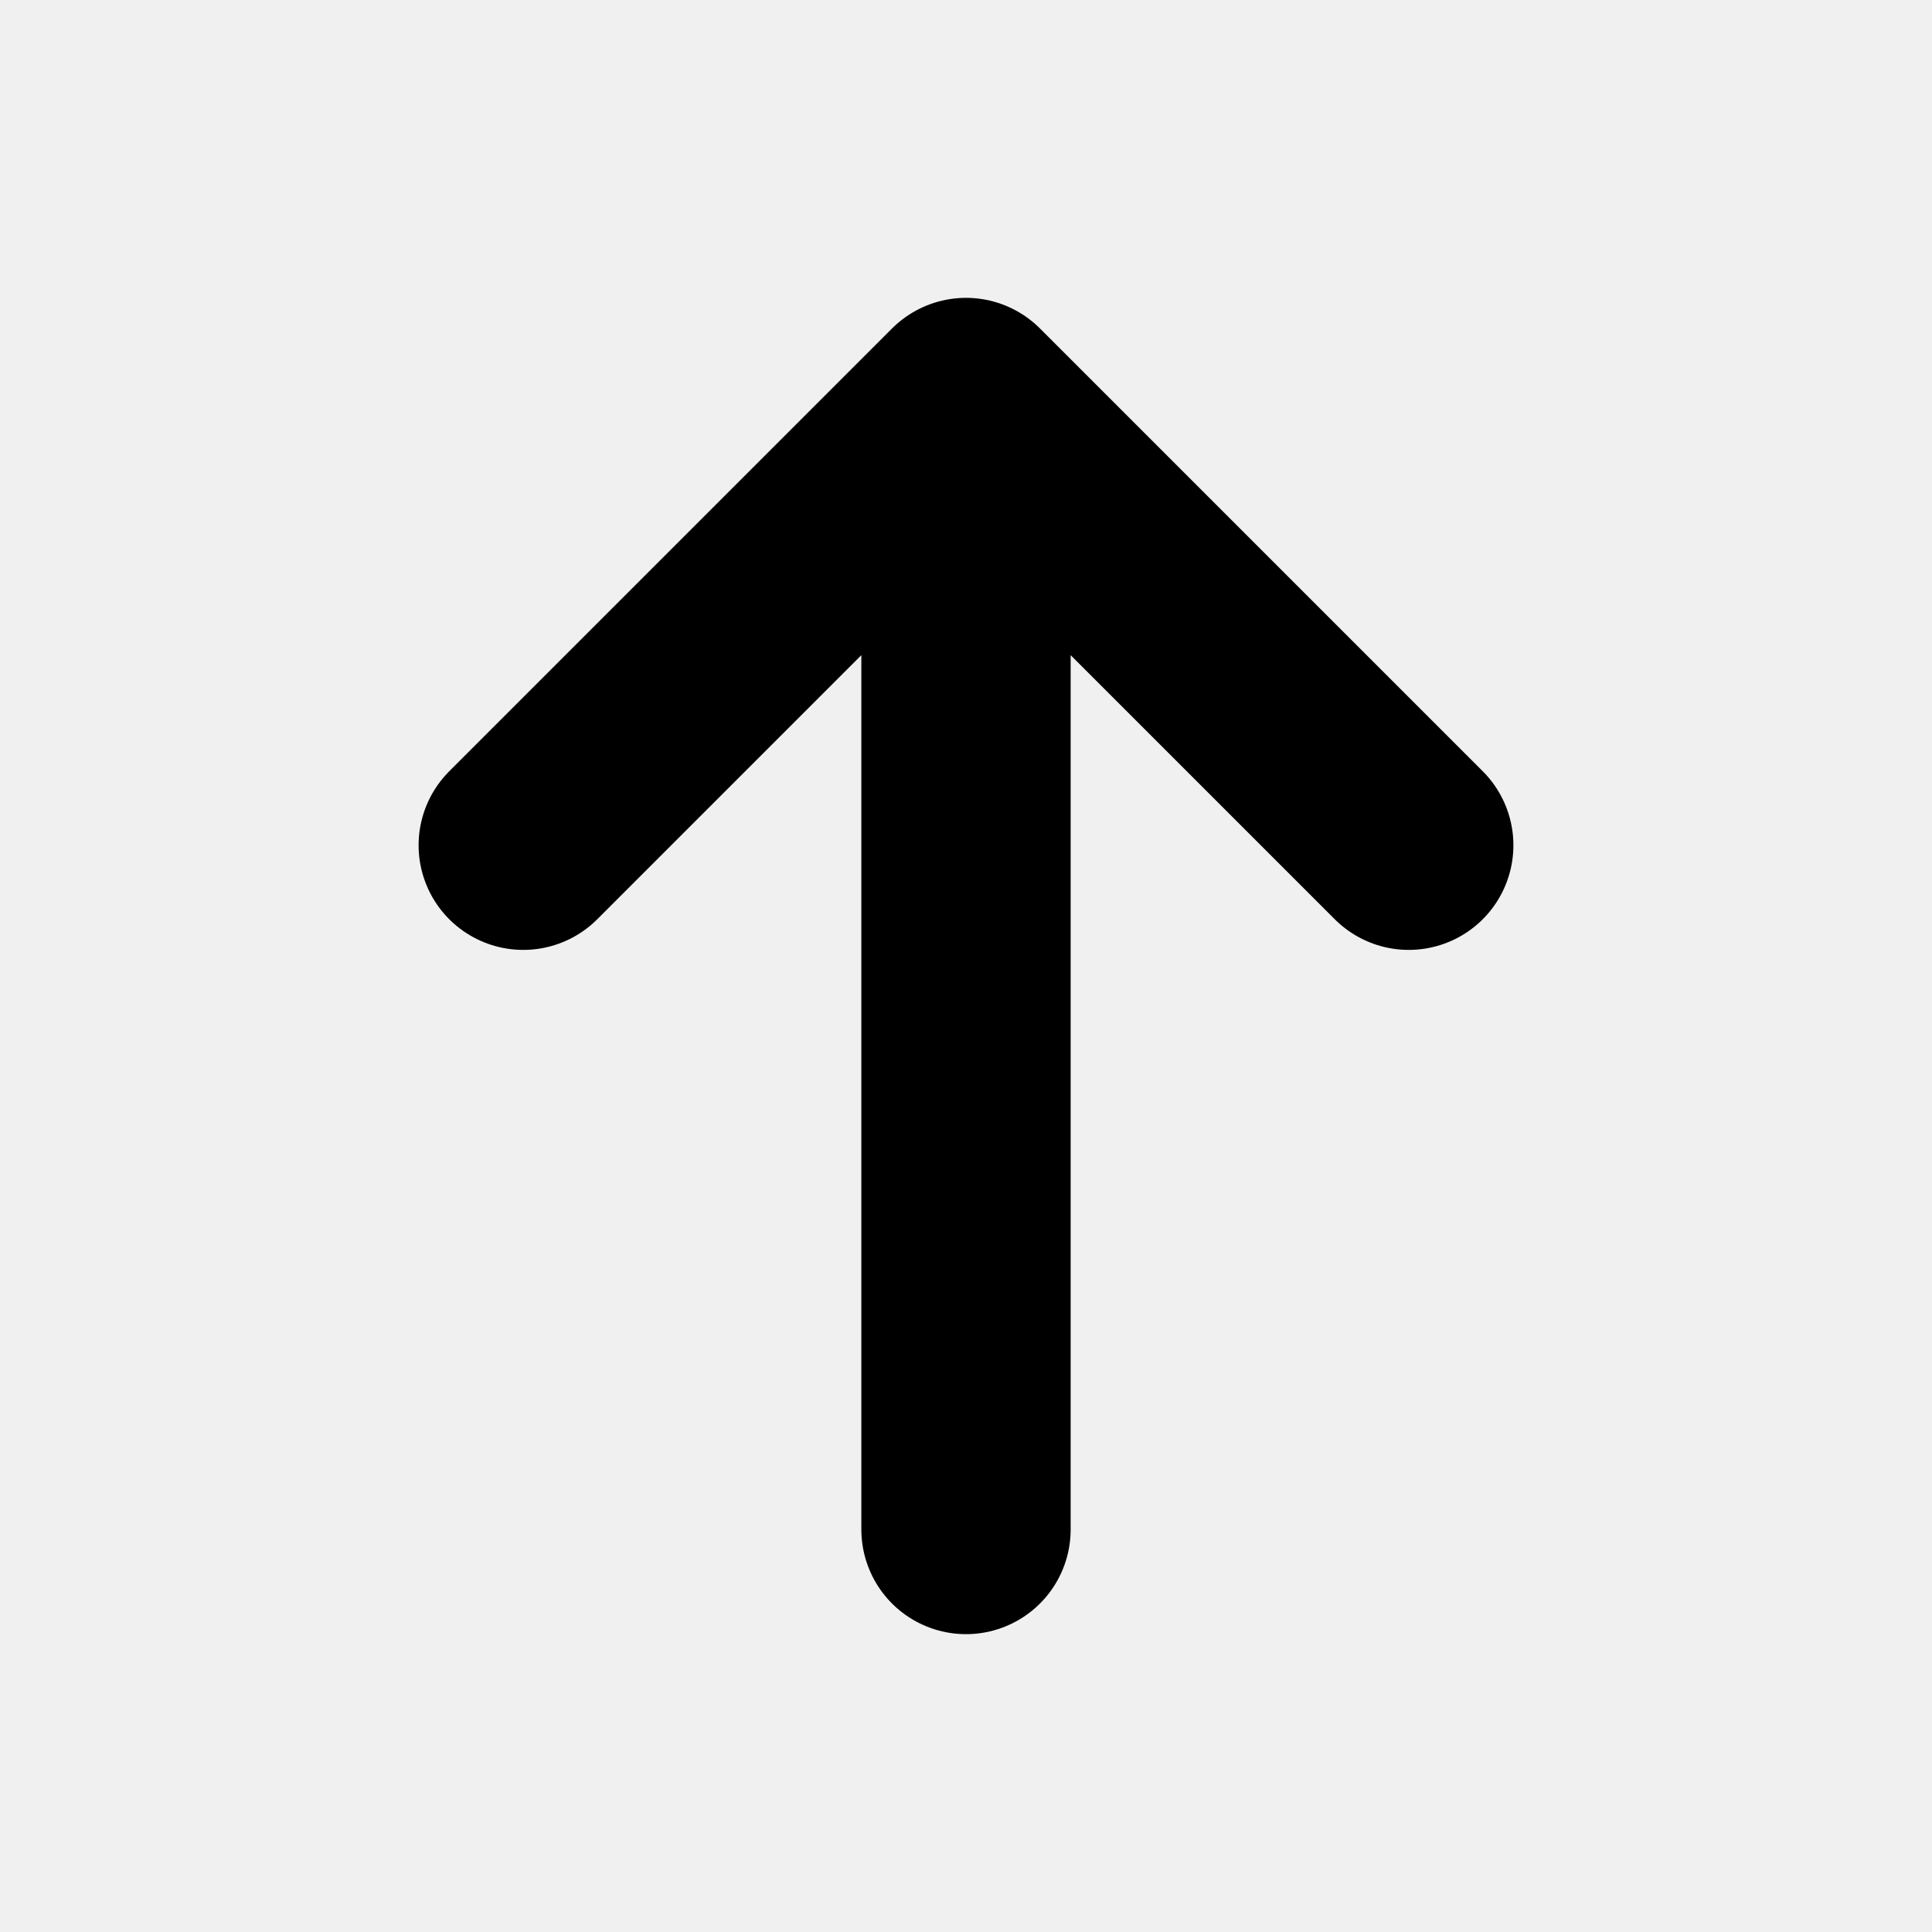
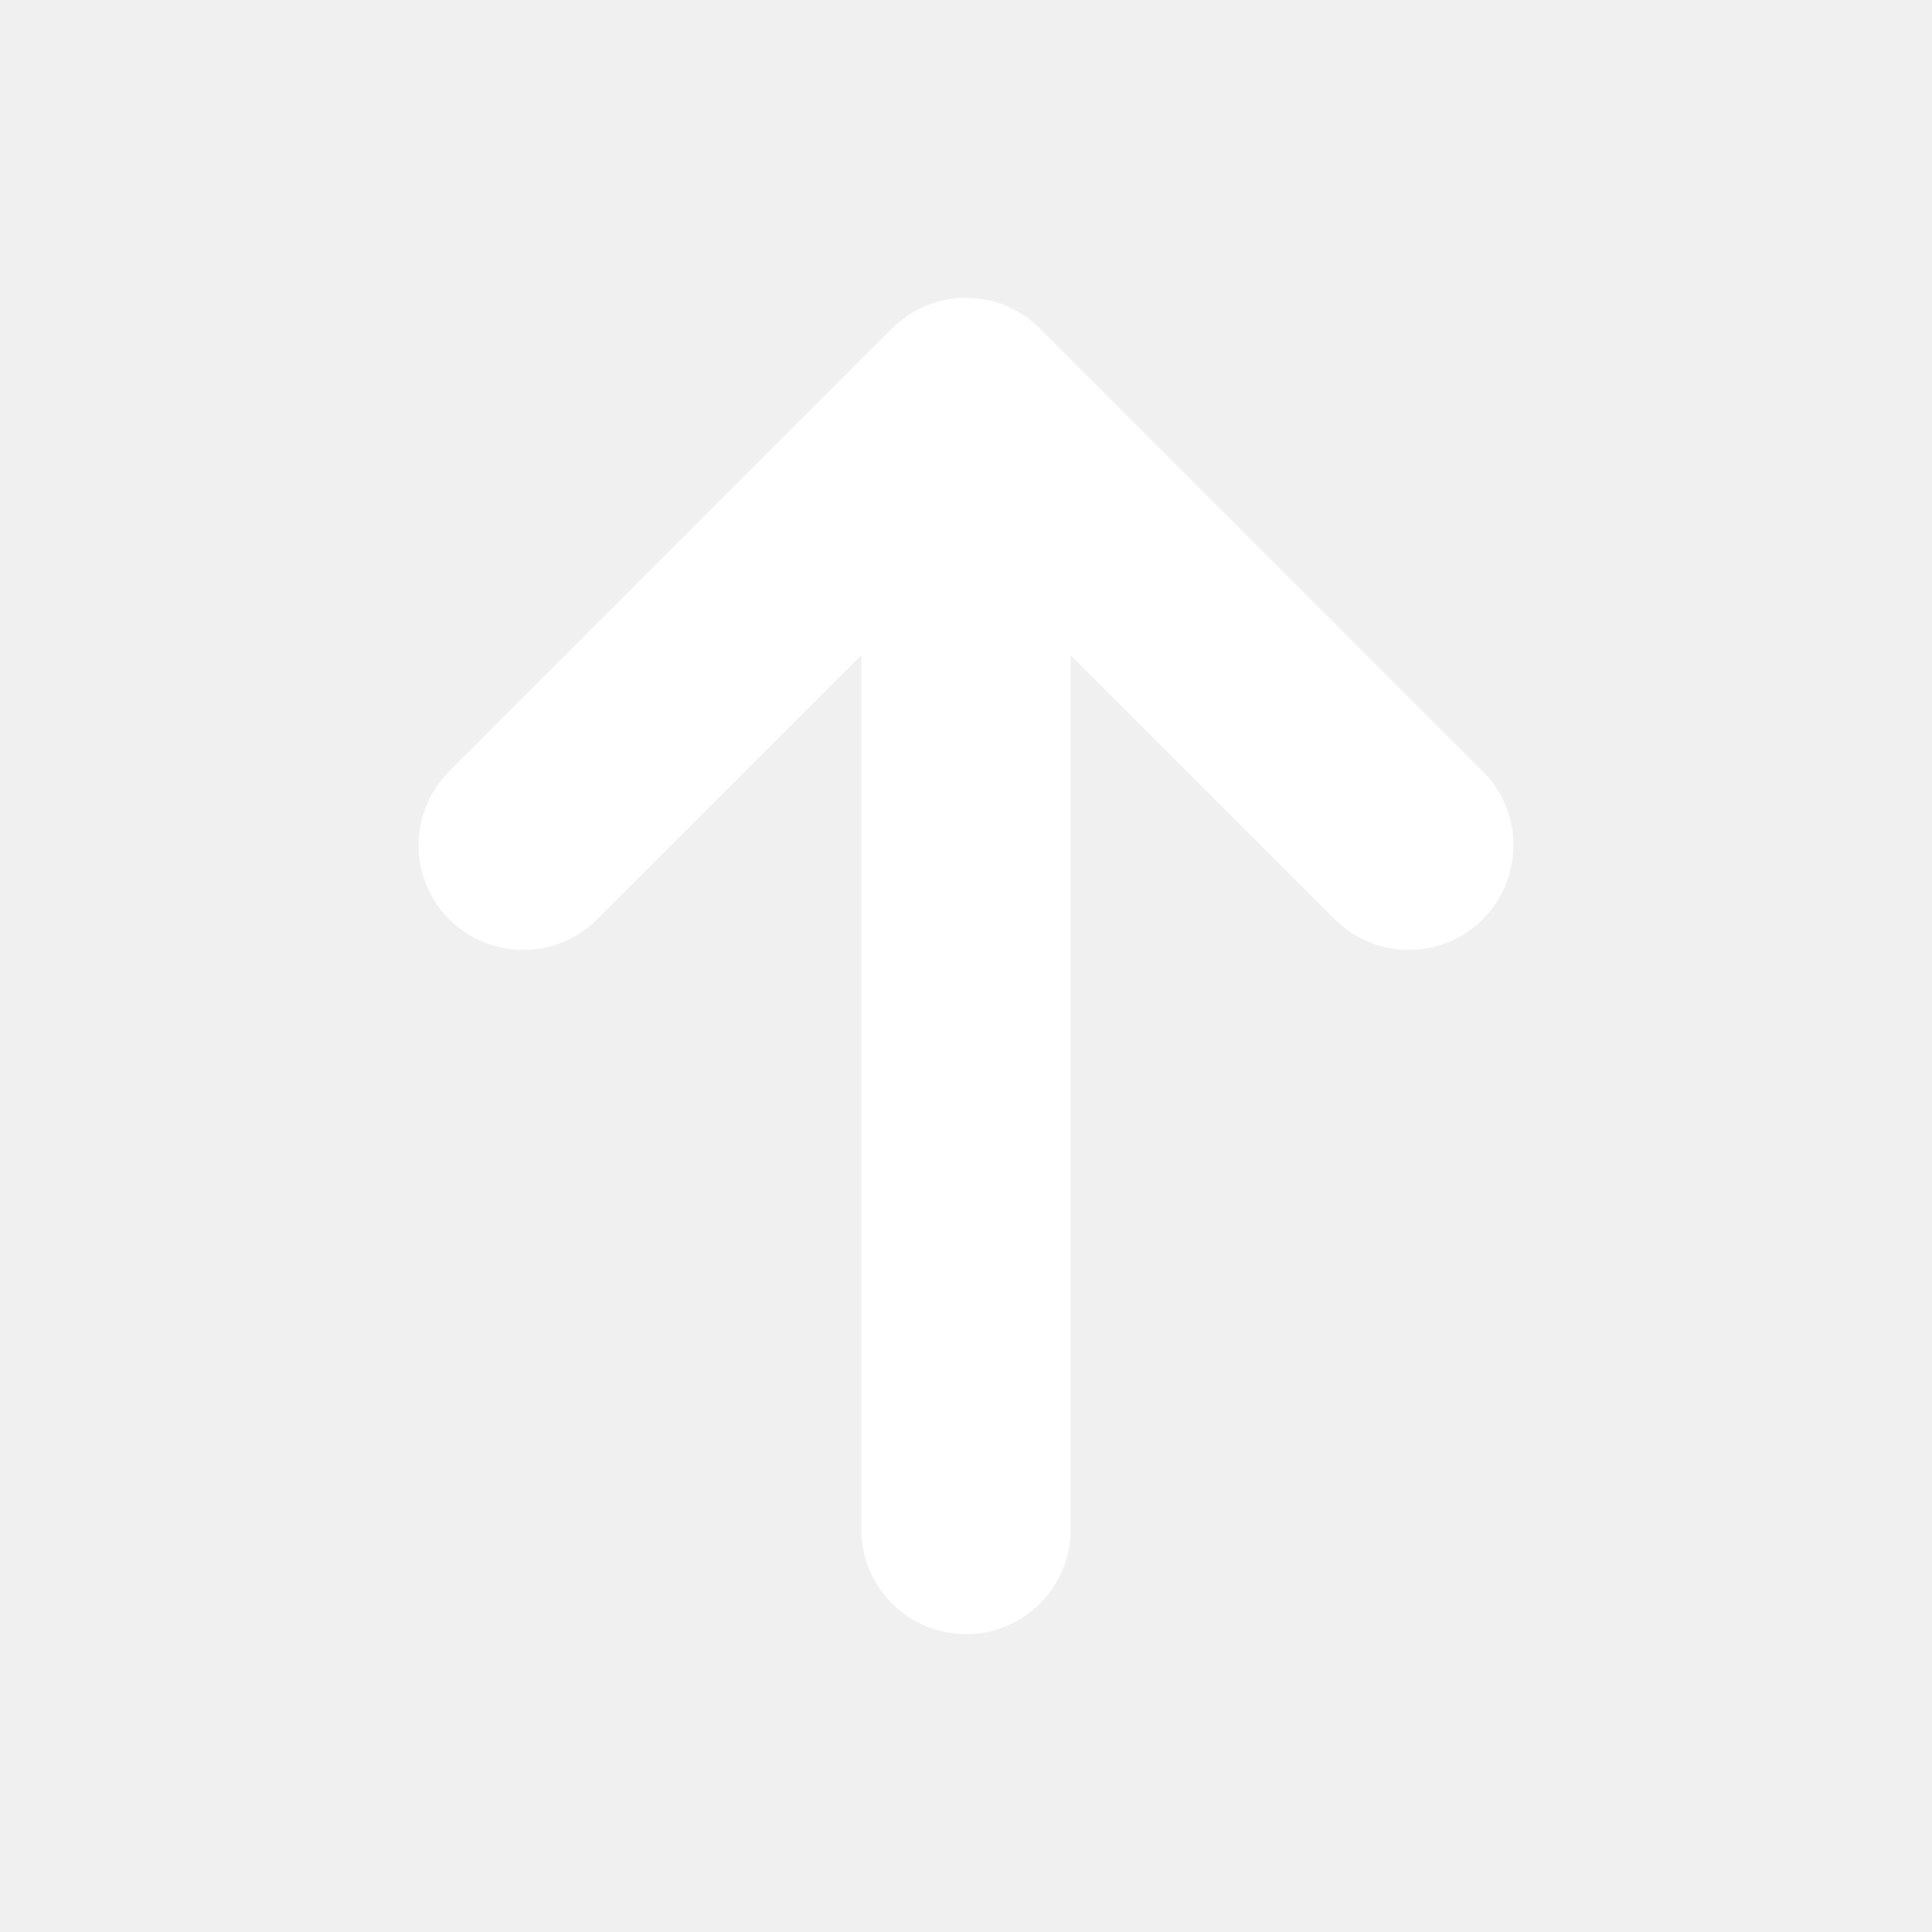
<svg xmlns="http://www.w3.org/2000/svg" viewBox="0 0 24 24" fill="none">
-   <path d="M12 19V5M6.5 10.5 12 5l5.5 5.5" stroke="currentColor" stroke-width="2.6" stroke-linecap="round" stroke-linejoin="round" />
+   <path d="M12 19V5M6.5 10.5 12 5l5.5 5.5" stroke="#fff" stroke-width="2.6" stroke-linecap="round" stroke-linejoin="round" />
</svg>
